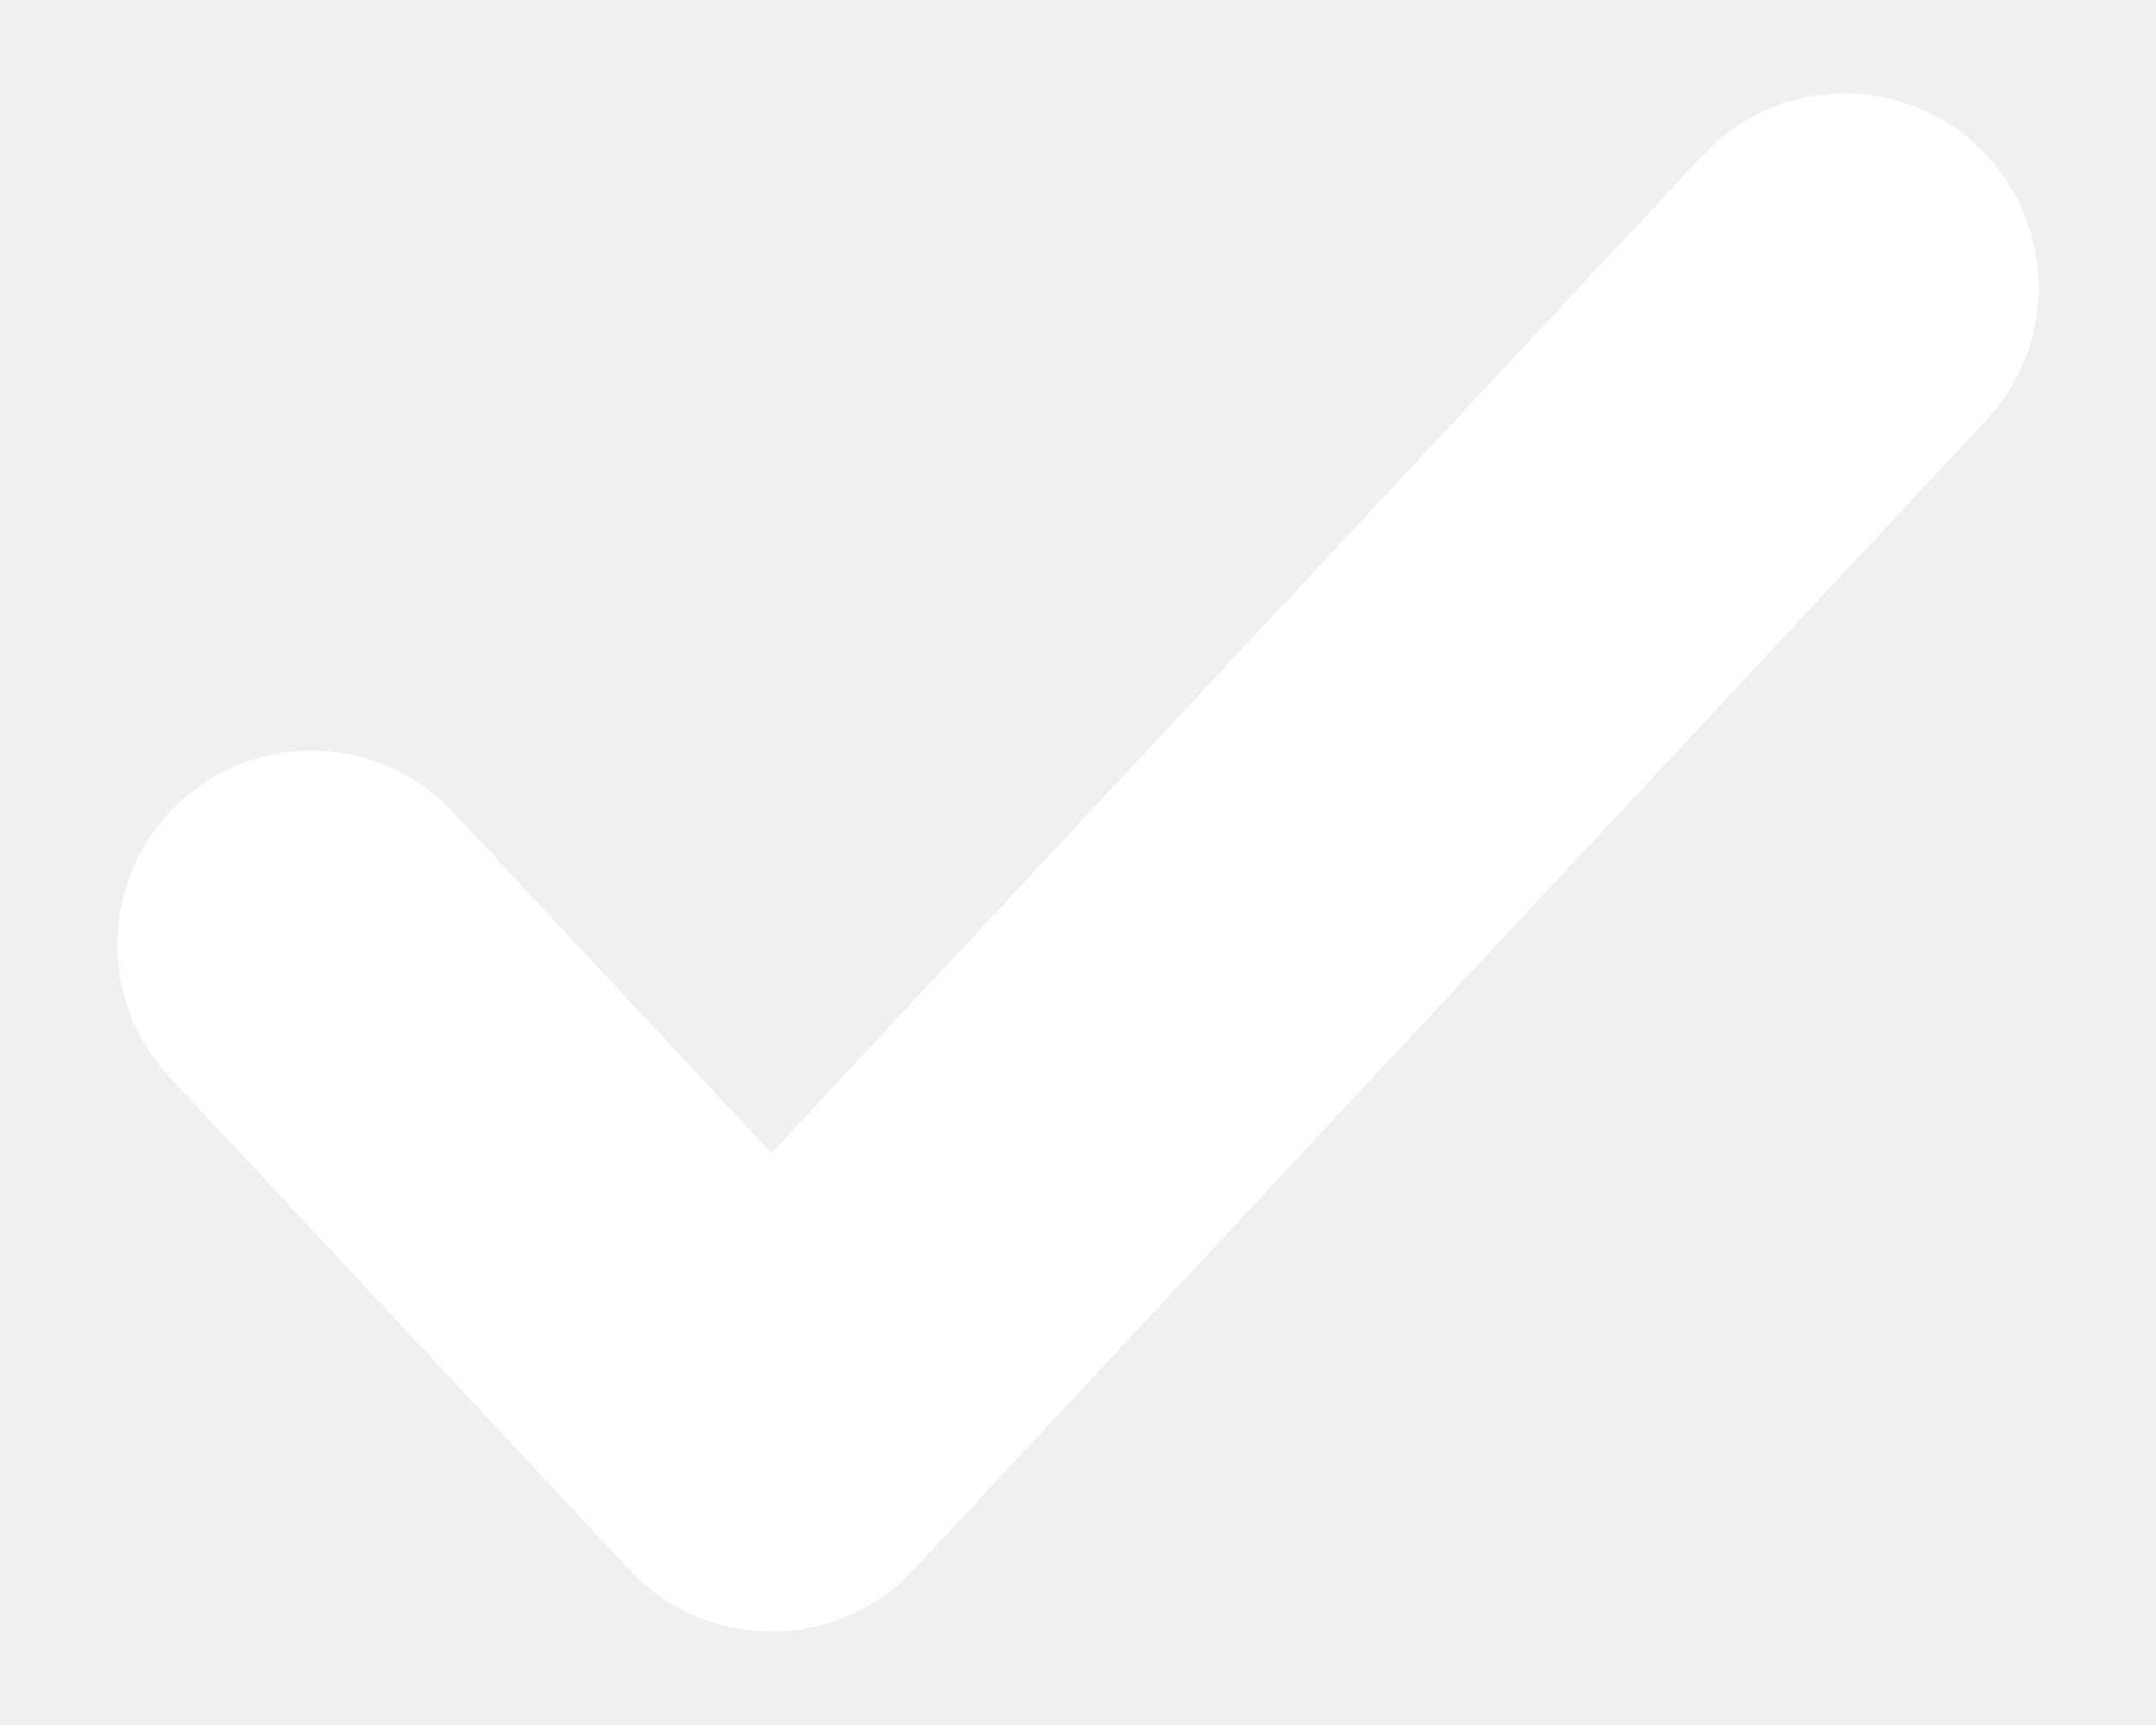
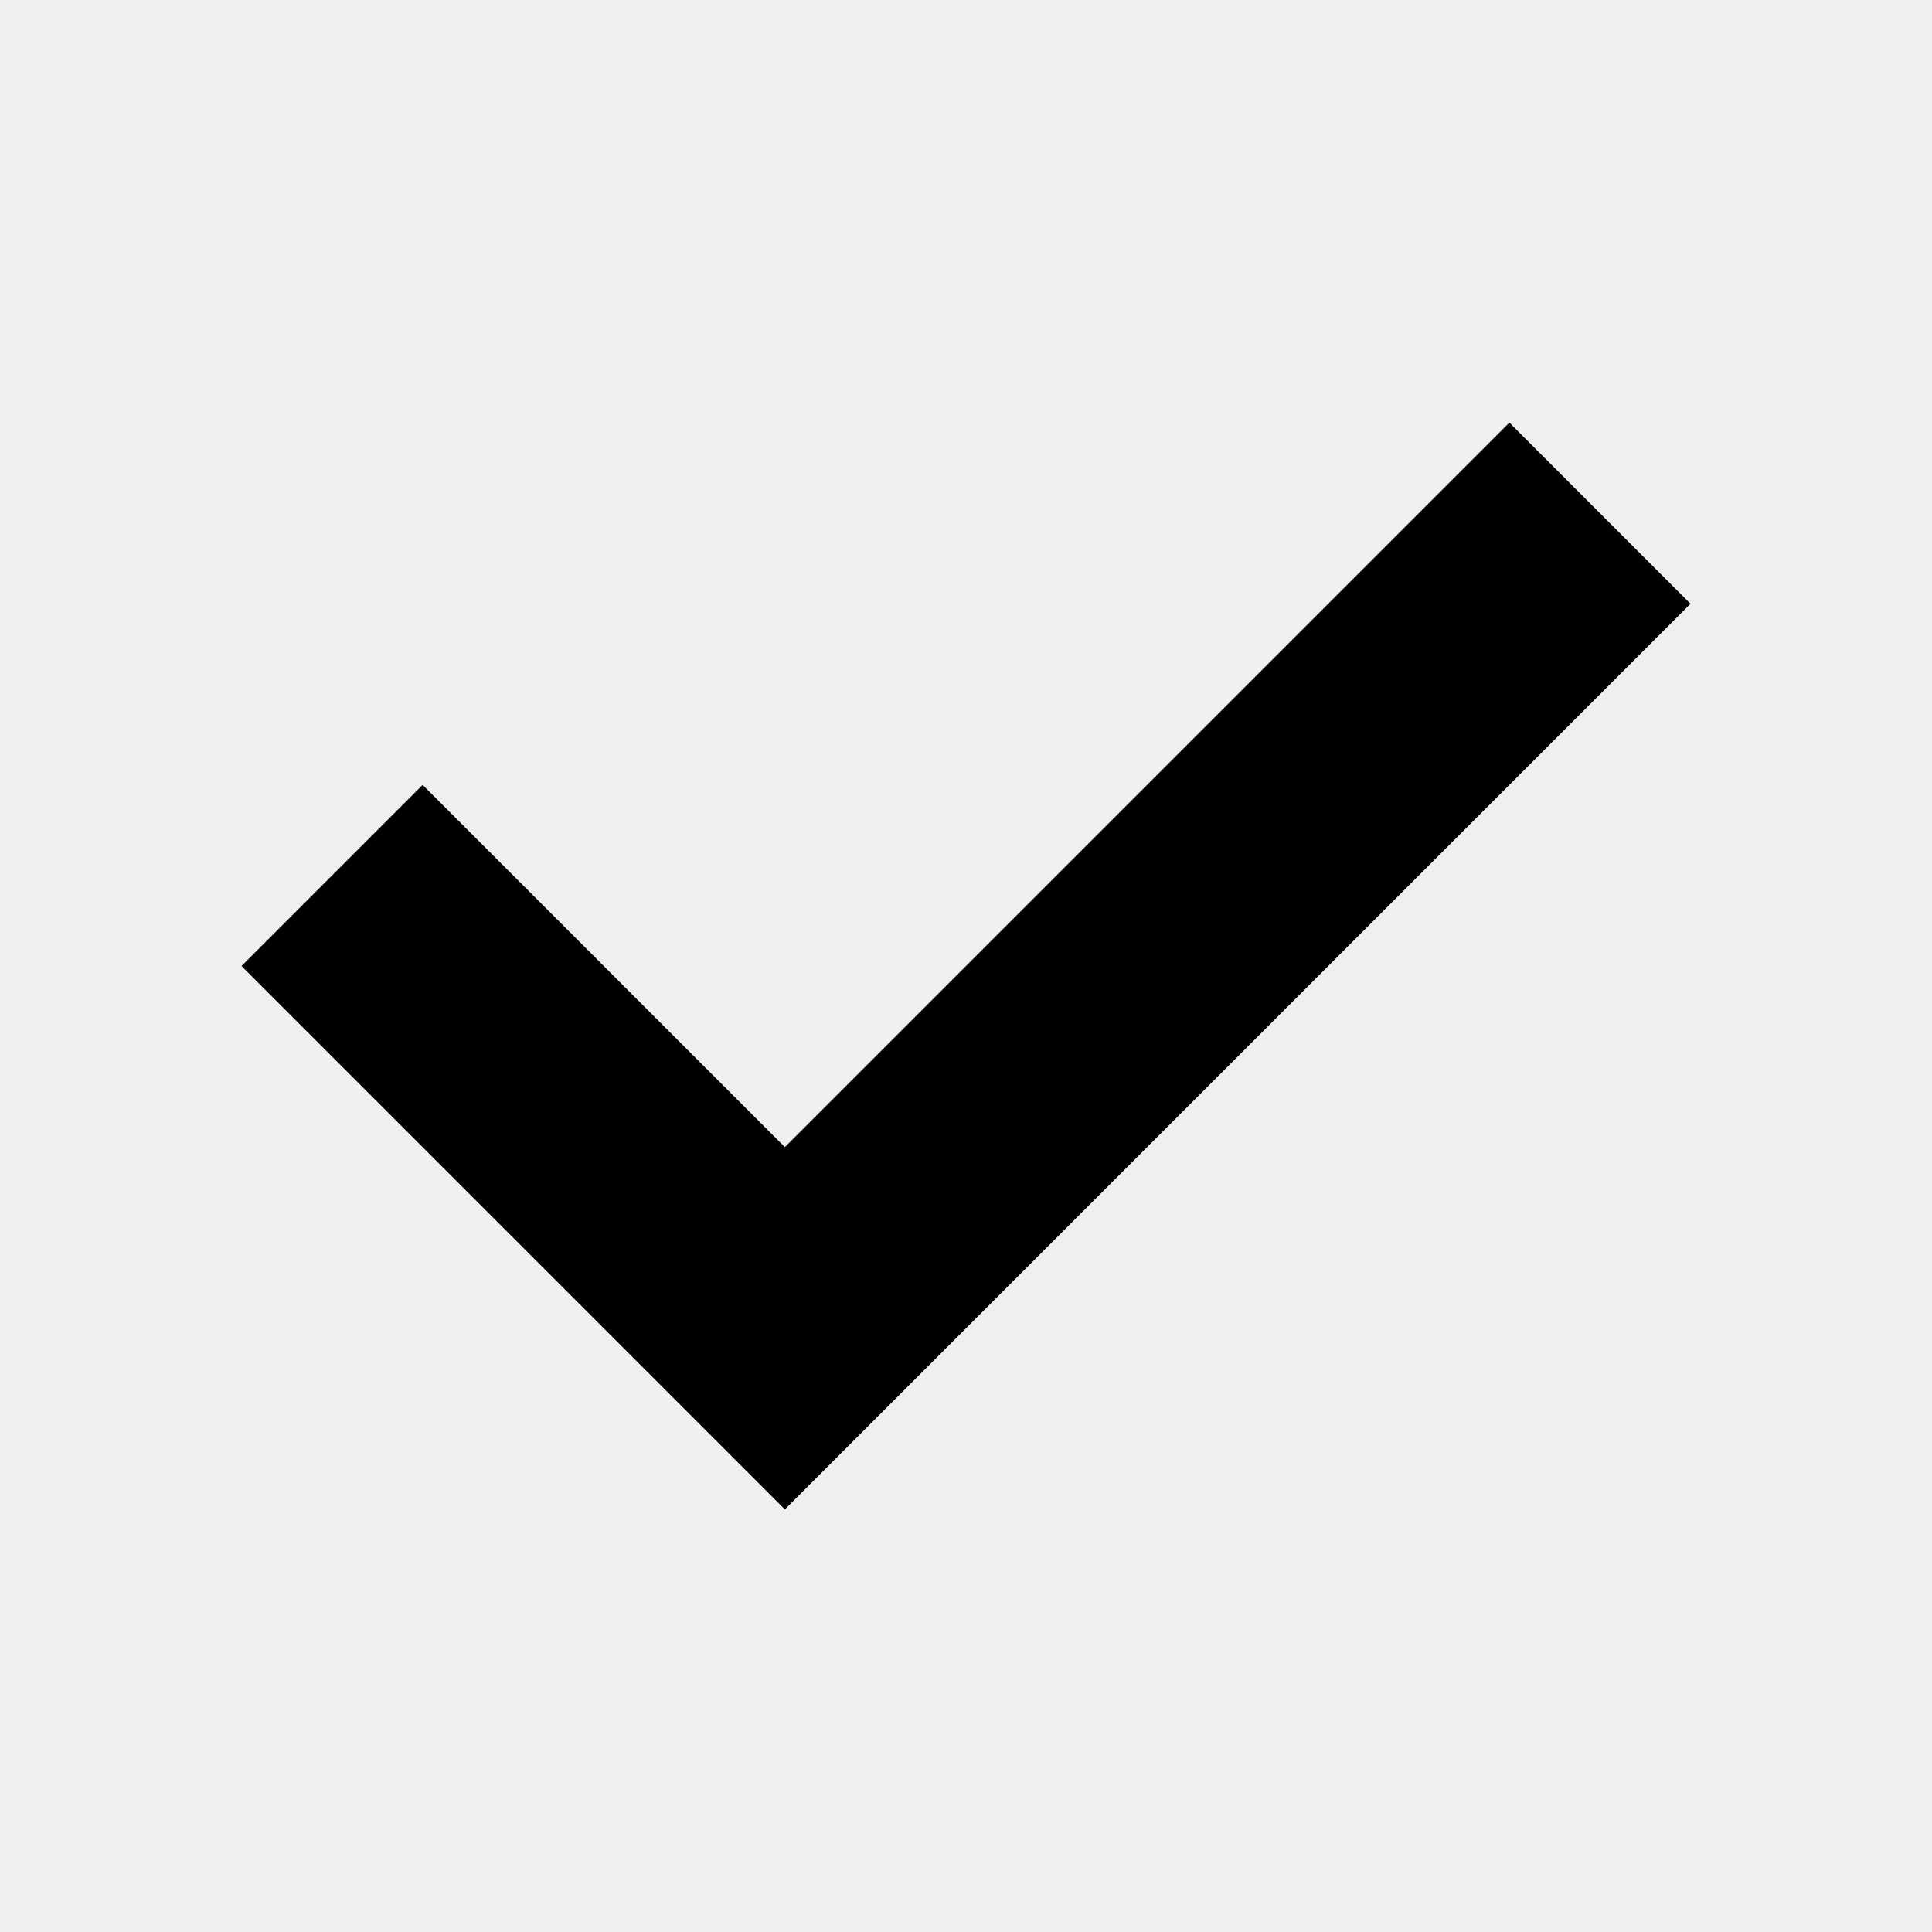
- <svg xmlns="http://www.w3.org/2000/svg" width="10px" height="8px" viewBox="0 0 10 8" version="1.1">
-   <defs />
-   <g id="Symbols" stroke="none" stroke-width="1" fill="none" fill-rule="evenodd">
-     <g id="Icons/default/circle" transform="translate(-7, -8)" fill="#FFFFFF" fill-rule="nonzero">
-       <path d="M9.102,11.767 C8.763,11.403 8.194,11.384 7.83,11.723 C7.467,12.062 7.447,12.632 7.786,12.995 L9.92,15.281 C10.276,15.662 10.88,15.662 11.236,15.281 L16.214,9.947 C16.553,9.584 16.533,9.015 16.17,8.675 C15.806,8.336 15.237,8.356 14.898,8.719 L10.578,13.348 L9.102,11.767 Z" id="Path-2" />
-     </g>
-   </g>
+ <svg xmlns="http://www.w3.org/2000/svg" width="40" height="40" viewBox="0 0 40 40" fill="none">
+   <path d="M16.25 23.75L8.75 16.25L5 20L16.25 31.25L35 12.5L31.25 8.75L16.25 23.75Z" fill="black" />
</svg>
